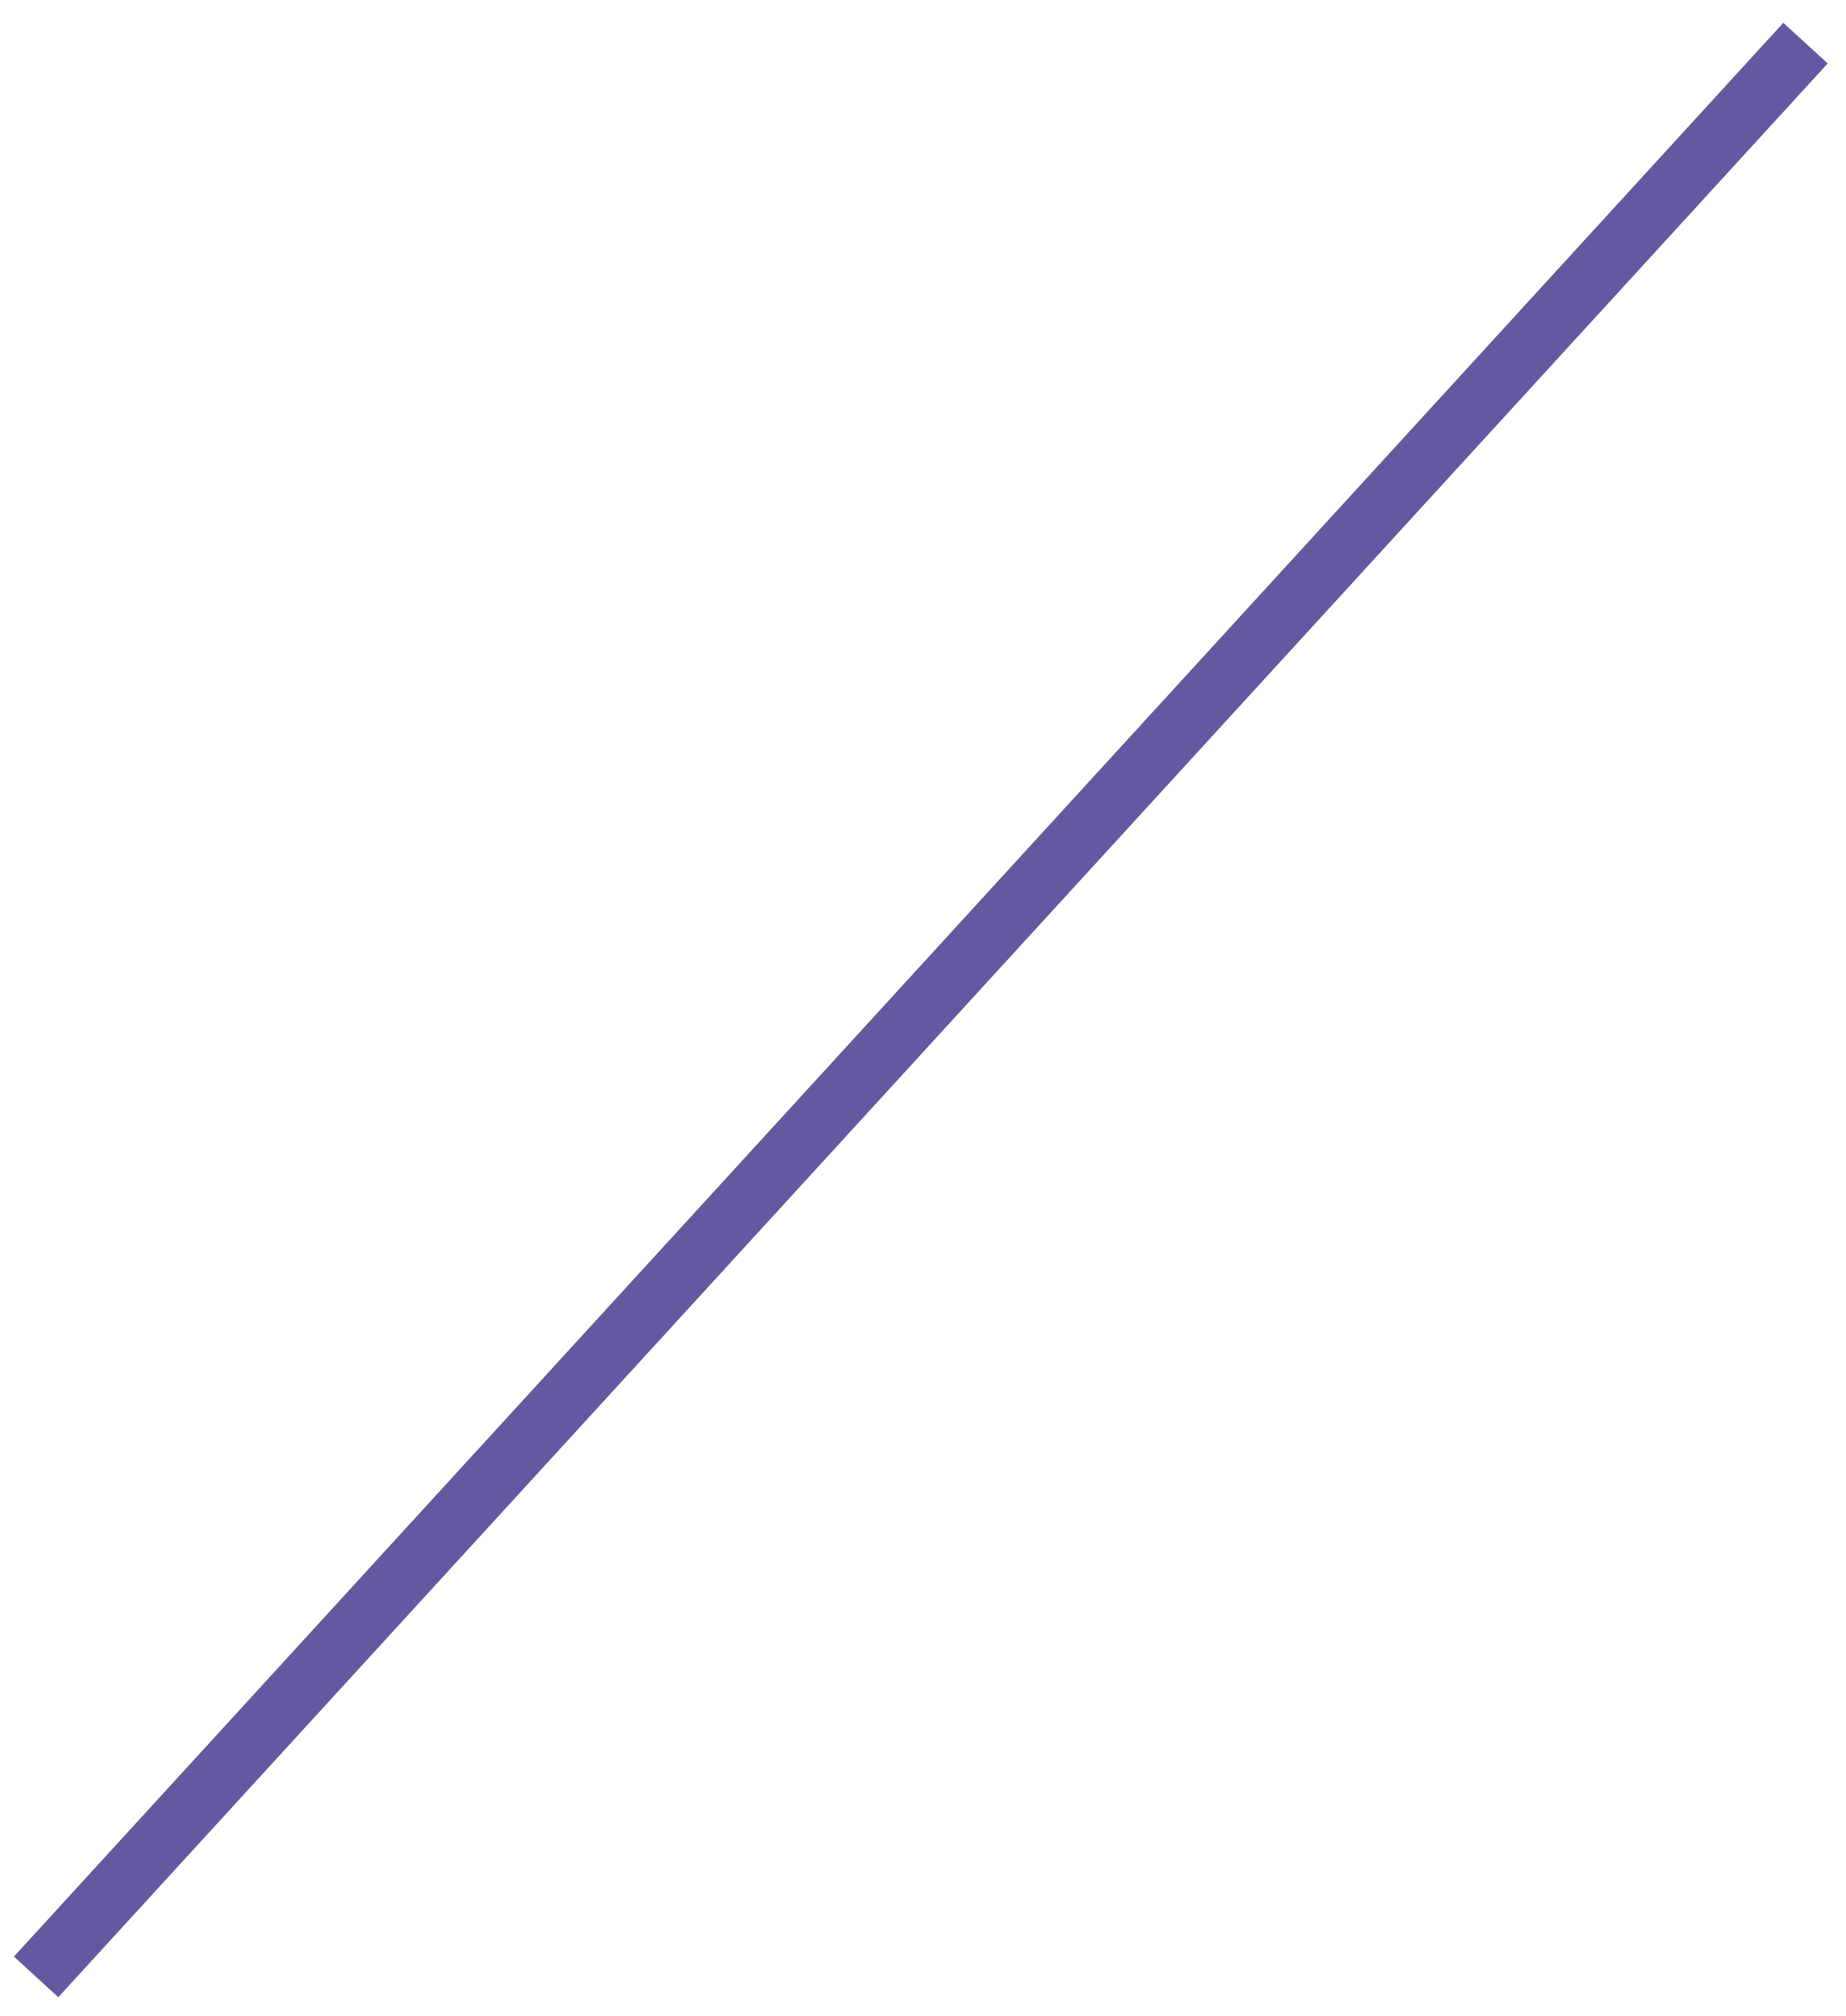
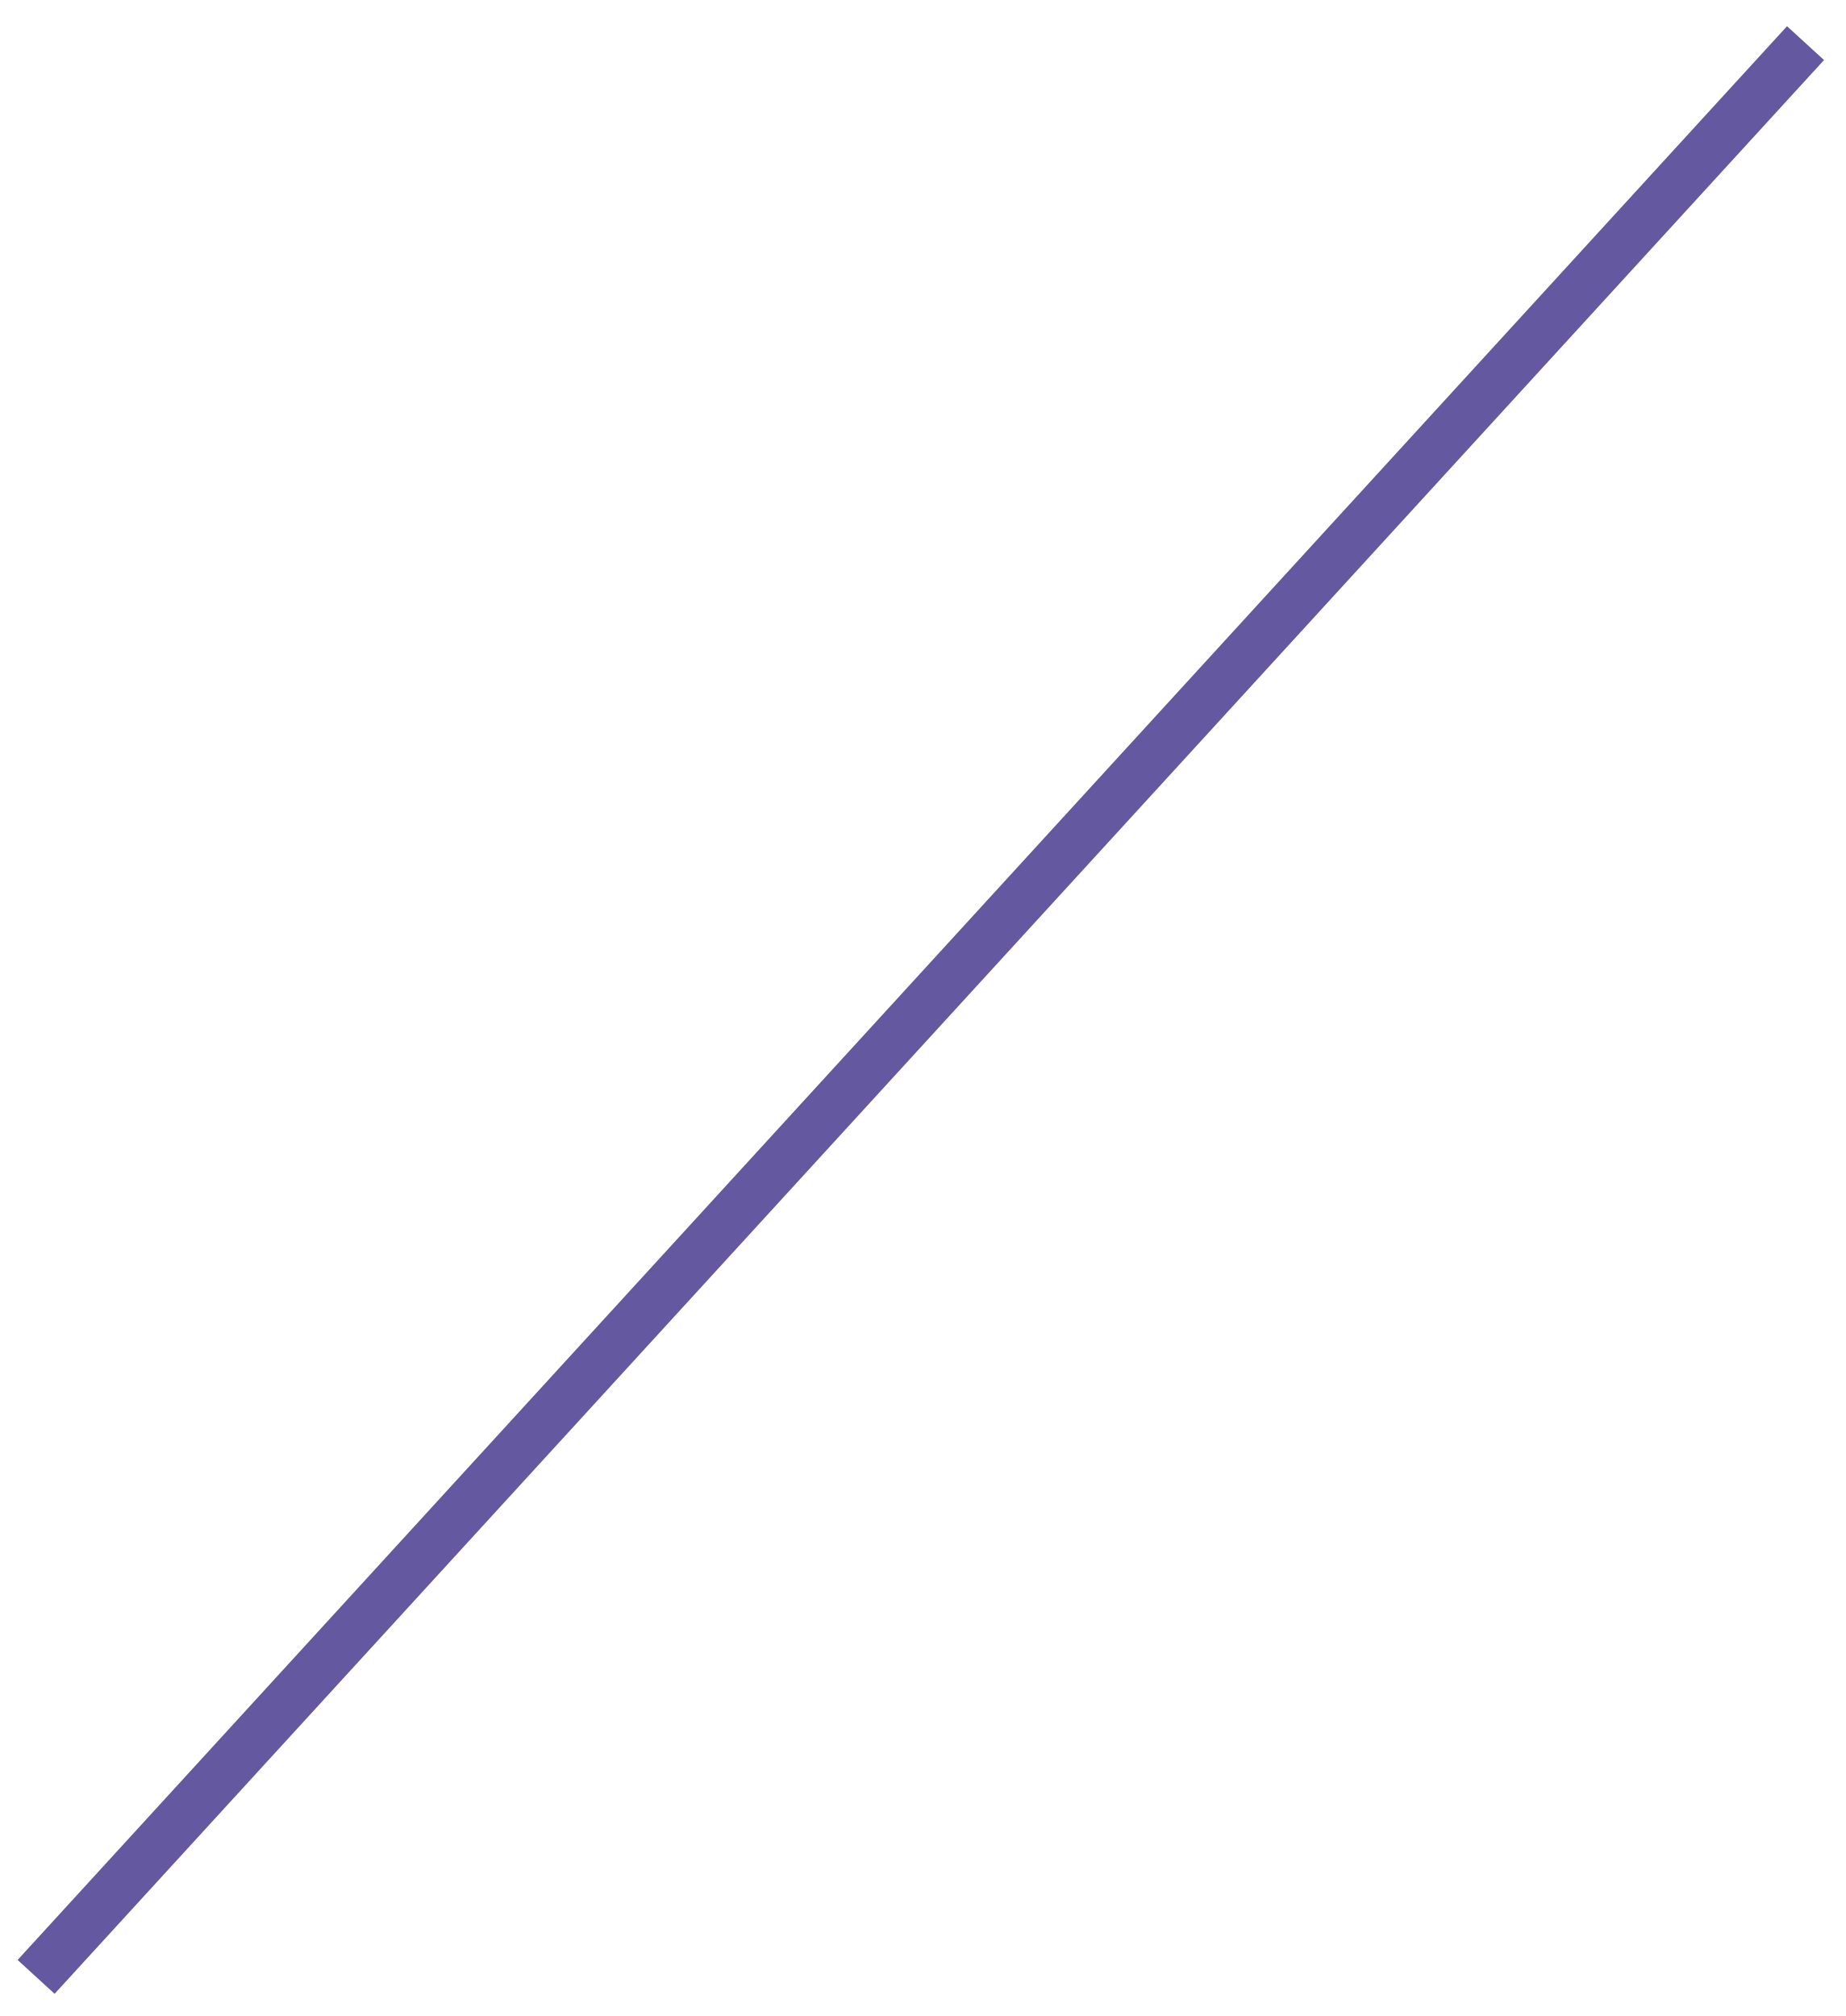
<svg xmlns="http://www.w3.org/2000/svg" version="1.1" baseProfile="tiny" id="Слой_1" x="0px" y="0px" viewBox="0 0 184 201" xml:space="preserve">
-   <line fill="none" stroke="#6458A0" stroke-width="6" stroke-miterlimit="10" x1="180" y1="4.3" x2="3.6" y2="197.1" />
+   <line fill="none" stroke="#6458A0" stroke-width="5" stroke-miterlimit="10" x1="180" y1="4.3" x2="3.6" y2="197.1" />
</svg>
